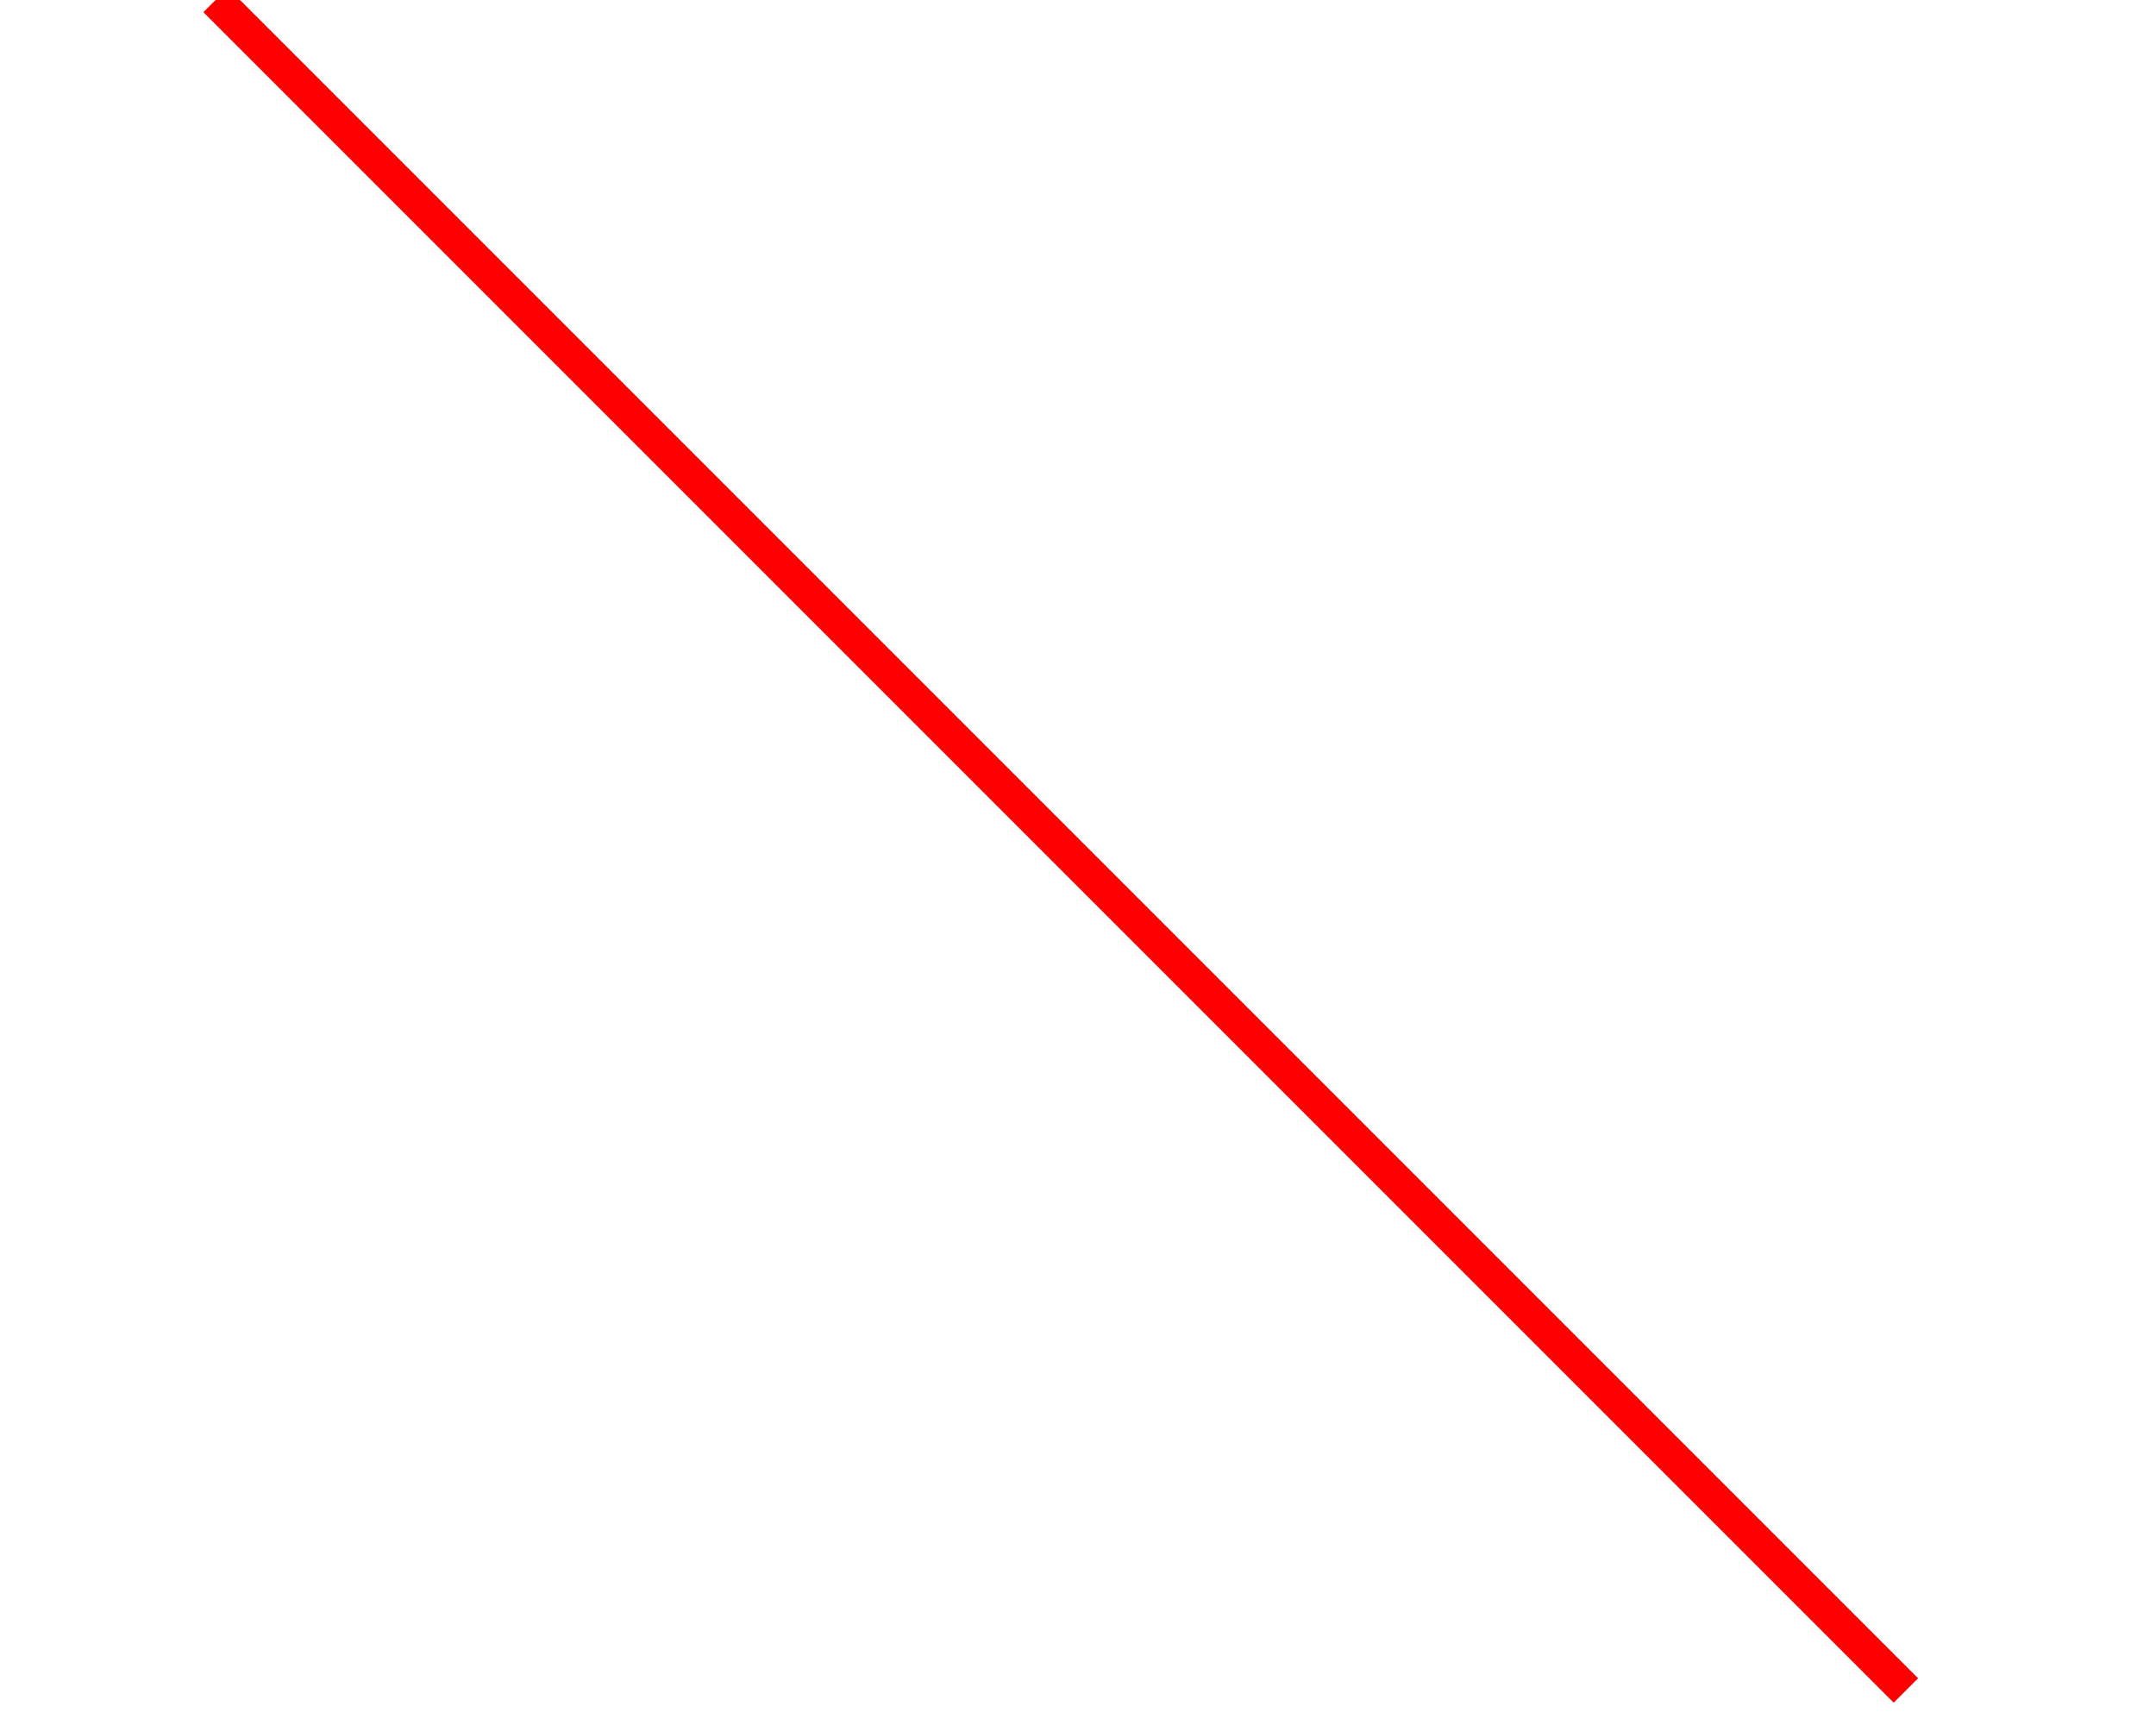
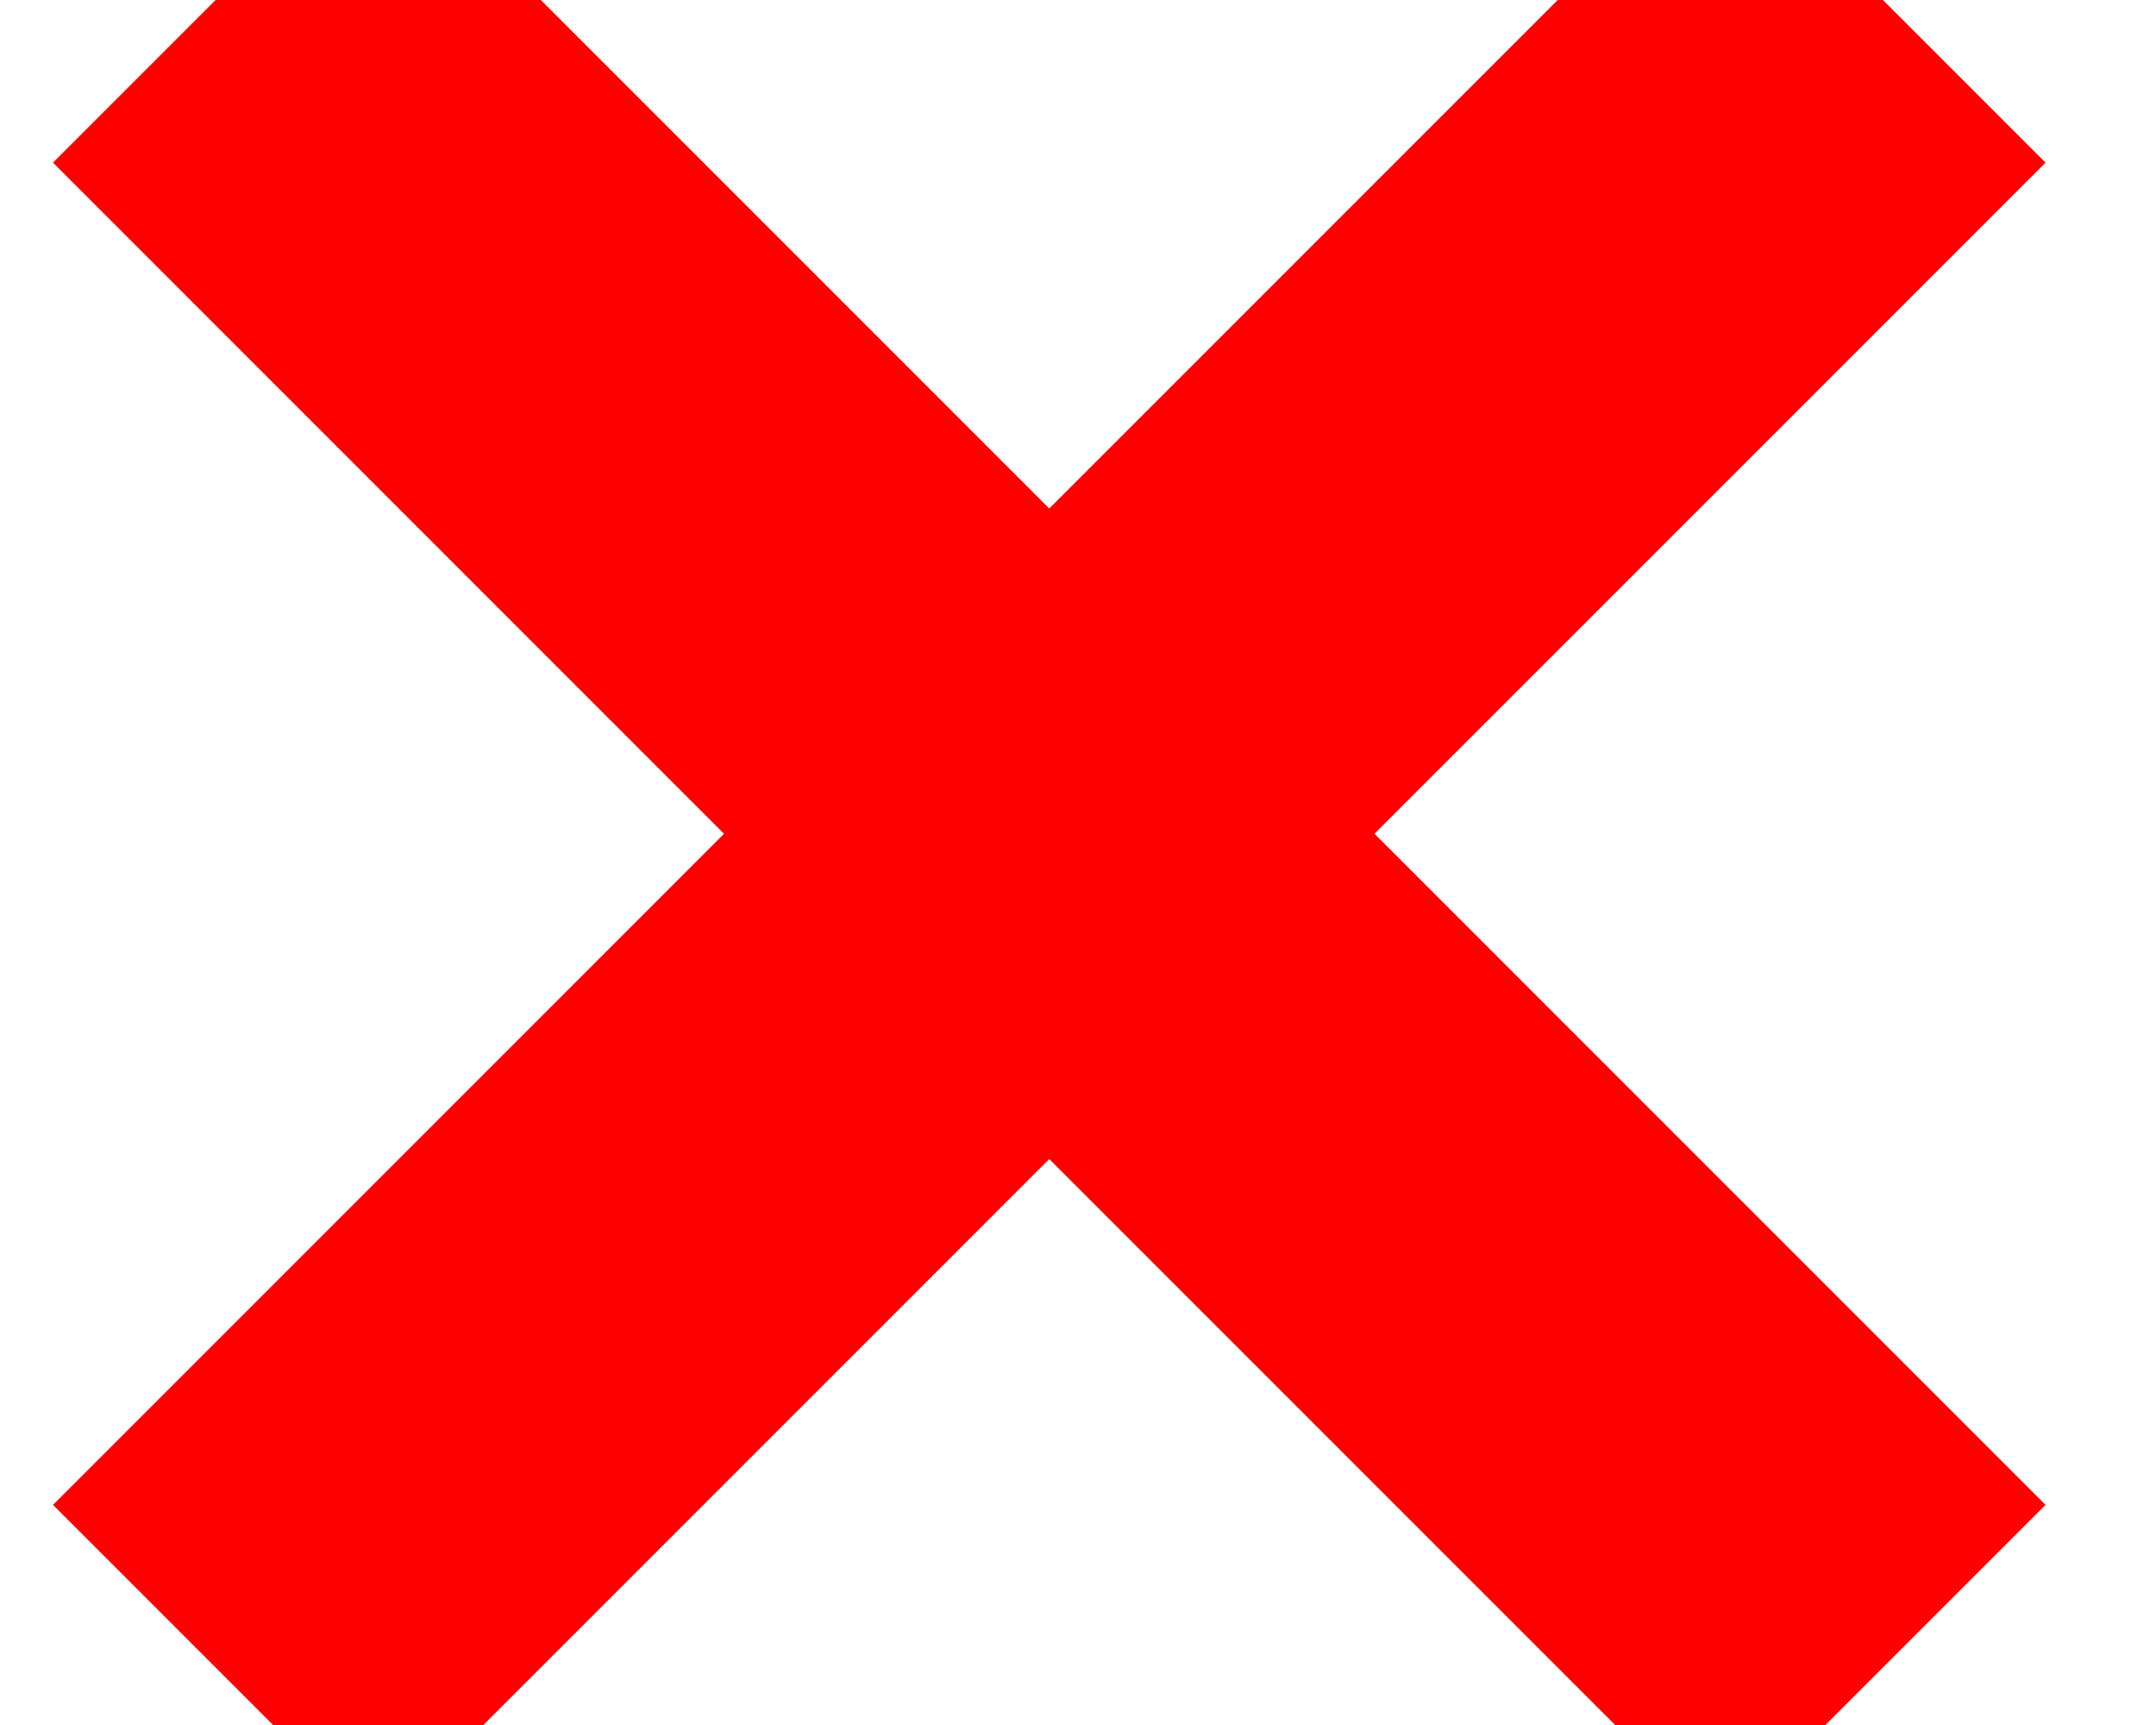
- <svg xmlns="http://www.w3.org/2000/svg" width="80px" height="64px" viewBox="0 0 50 50" preserveAspectRatio="xMidYMin meet">
-   <line x1="0" y1="0" x2="49" y2="49" stroke="red" stroke-width="1" />
+ <svg xmlns="http://www.w3.org/2000/svg" width="80px" height="64px" viewBox="0 0 30 30" preserveAspectRatio="xMidYMin meet">
+   <line x1="0" y1="0" x2="29" y2="29" stroke="red" stroke-width="8" />
+   <line x1="0" y1="29" x2="29" y2="0" stroke="red" stroke-width="8" />
</svg>
